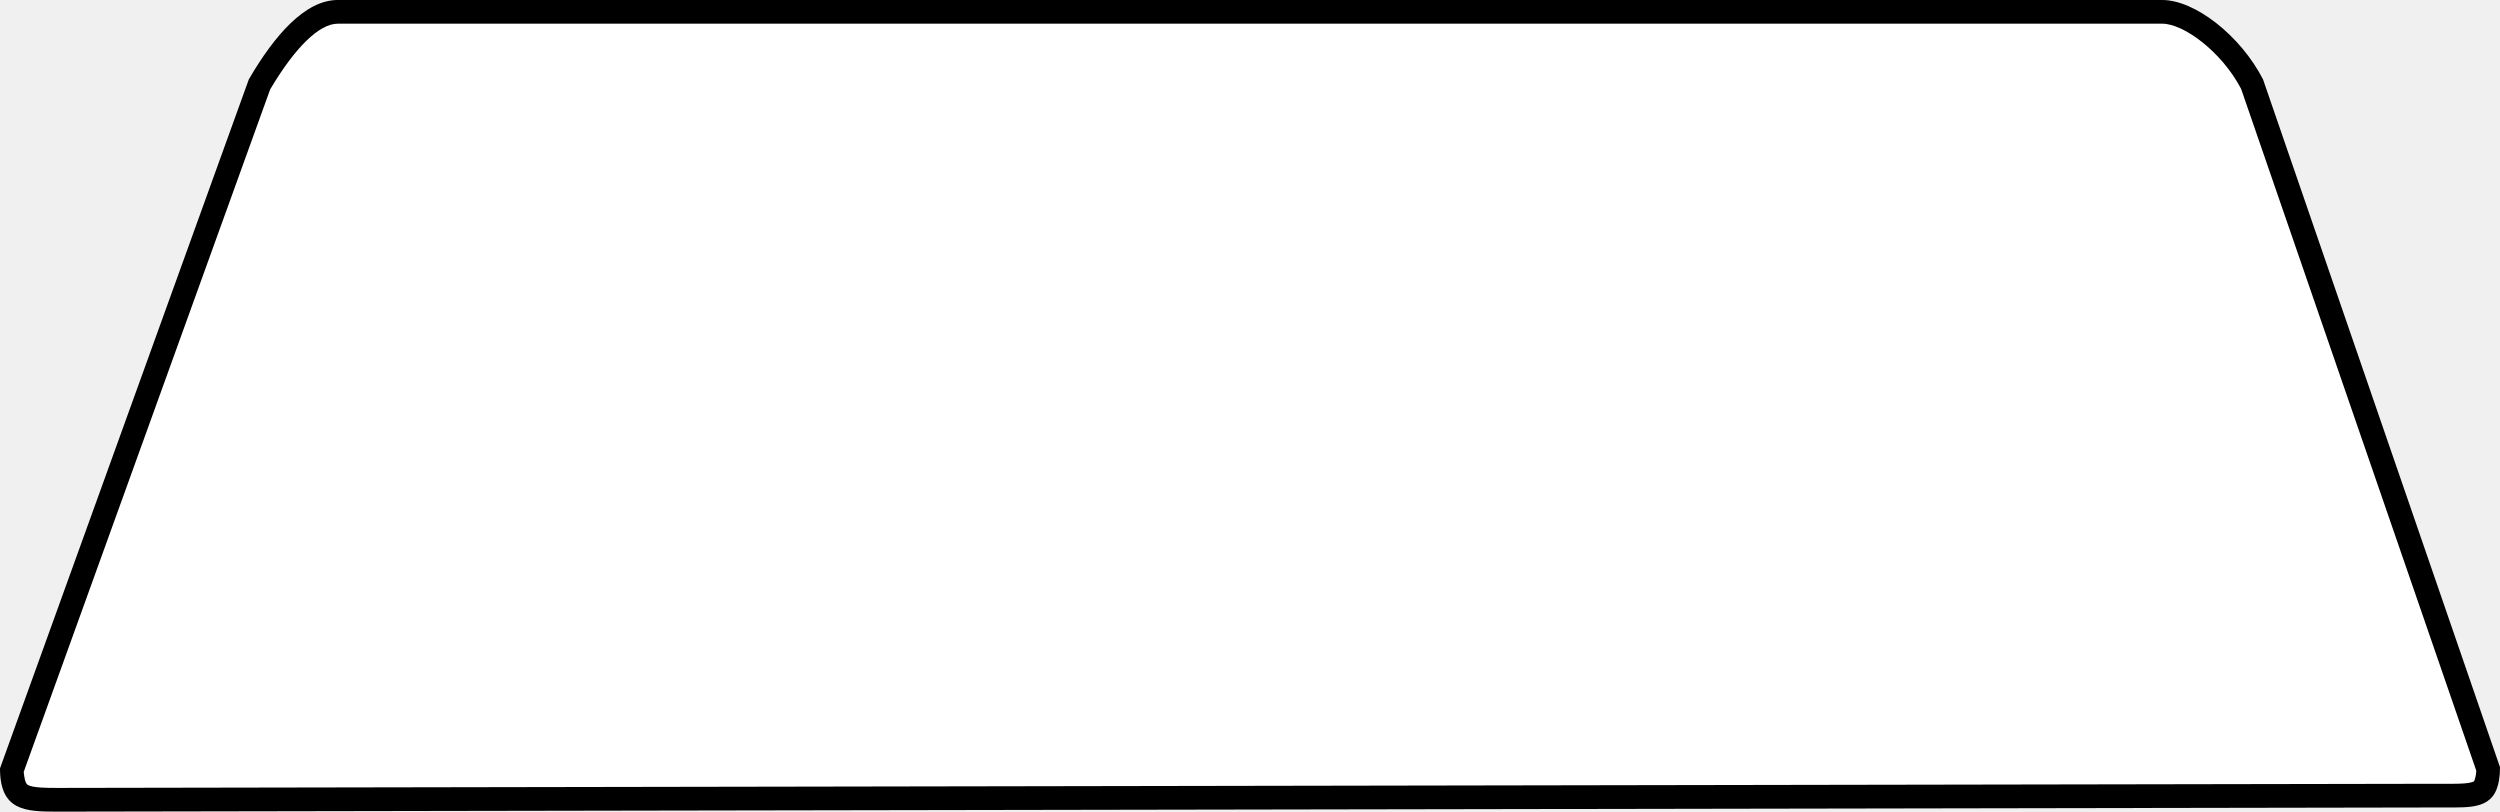
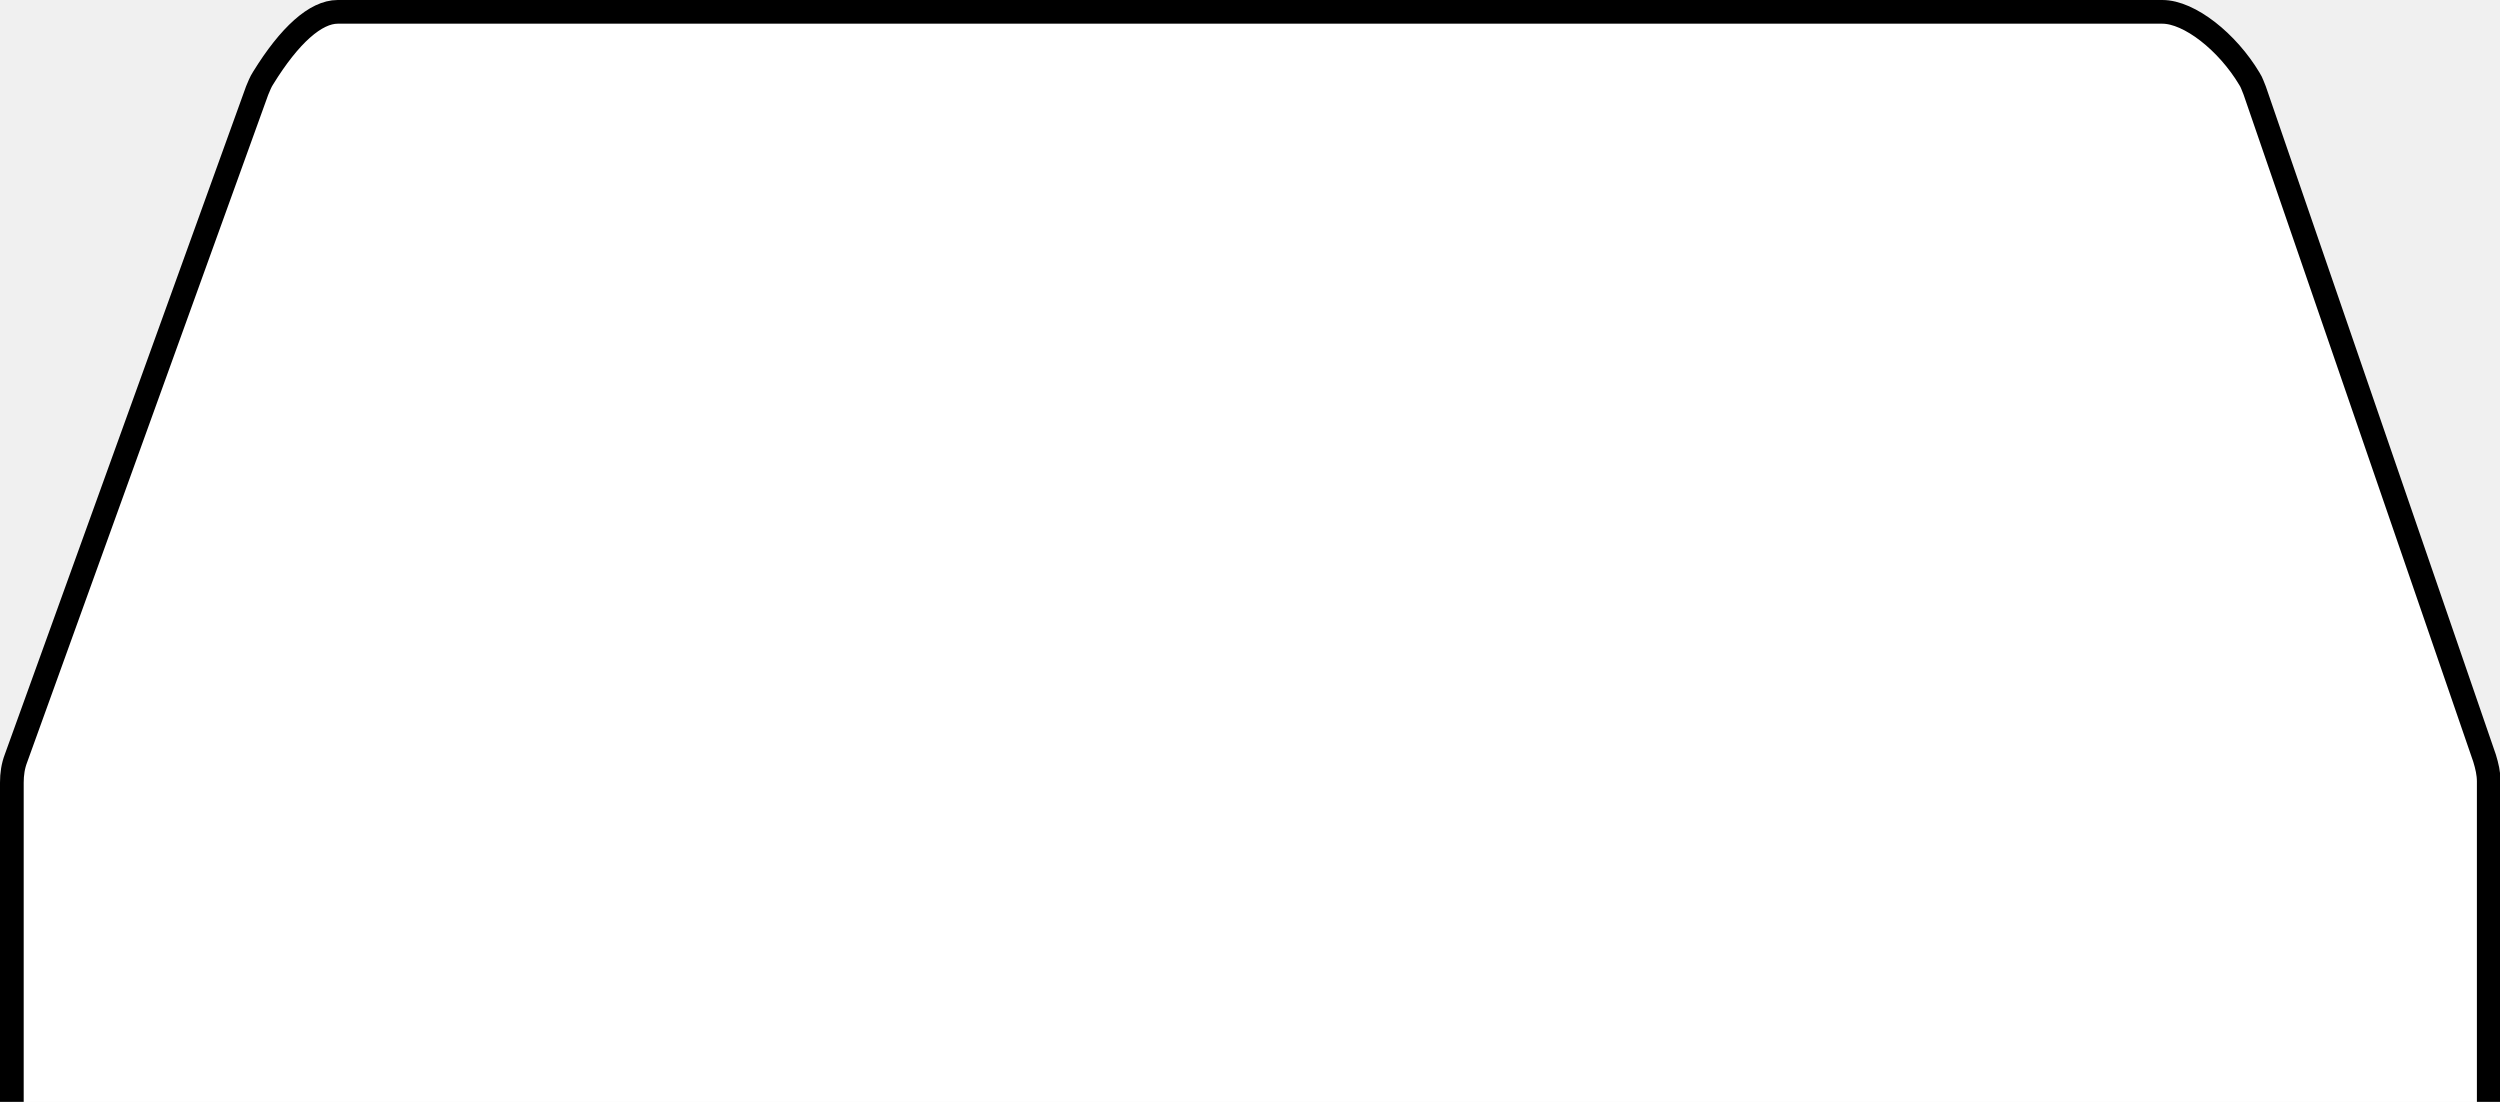
- <svg xmlns="http://www.w3.org/2000/svg" version="1.1" id="Layer_1" x="0px" y="0px" viewBox="0 0 422 137" style="enable-background:new 0 0 422 137;" xml:space="preserve">
+ <svg xmlns="http://www.w3.org/2000/svg" version="1.1" id="Layer_1" x="0px" y="0px" viewBox="-288 355 422 186" style="enable-background:new -288 355 422 186;" xml:space="preserve">
  <style type="text/css">
- 	.st0{fill-rule:evenodd;clip-rule:evenodd;fill:#FFFFFF;}
+ 	.st0{fill:#FFFFFF;stroke:#000000;stroke-width:4;stroke-miterlimit:10;}
</style>
-   <g>
-     <path class="st0" d="M9.7,135c-5.7,0-7.6-0.2-7.7-5L43.8,14.2C48.5,6.2,53.1,2,57,2h308c4.8,0,11.7,5.6,15.2,12.2L420,129.8   c-0.1,4.1-1.5,4.5-5.8,4.5l-2.2,0L9.7,135z" />
-     <path d="M365,4c3.6,0,10,4.7,13.3,11L418,130.1c-0.1,1.4-0.4,1.8-0.4,1.8c-0.2,0.1-0.8,0.4-3.4,0.4c-0.3,0-0.7,0-1,0   c-0.4,0-0.8,0-1.2,0L10,133H9.7c-1.8,0-4.1,0-5-0.5c-0.5-0.3-0.6-1.4-0.7-2.2L45.6,15.1C49.8,8,53.9,4,57,4H365 M365,0H57   c-5.5,0-10.7,6-15,13.4L0,129.7c0,7.2,4.3,7.3,9.7,7.3c0.1,0,0.2,0,0.3,0l402-0.7c0.7,0,1.5,0,2.2,0c4.5,0,7.8-0.4,7.8-6.8   L382,13.4C378.2,6,370.5,0,365,0L365,0z" />
-   </g>
+   <path class="st0" d="M-286,541v-53.9c0-1.4,0.2-2.8,0.7-4.1l40.7-112.7c0.3-0.7,0.6-1.5,1-2.1c4.5-7.3,8.9-11.2,12.6-11.2H77  c4.6,0,11,5.1,14.7,11.3c0.4,0.6,0.6,1.3,0.9,2L131.4,483c0.4,1.3,0.7,2.6,0.7,3.9V541" />
</svg>
